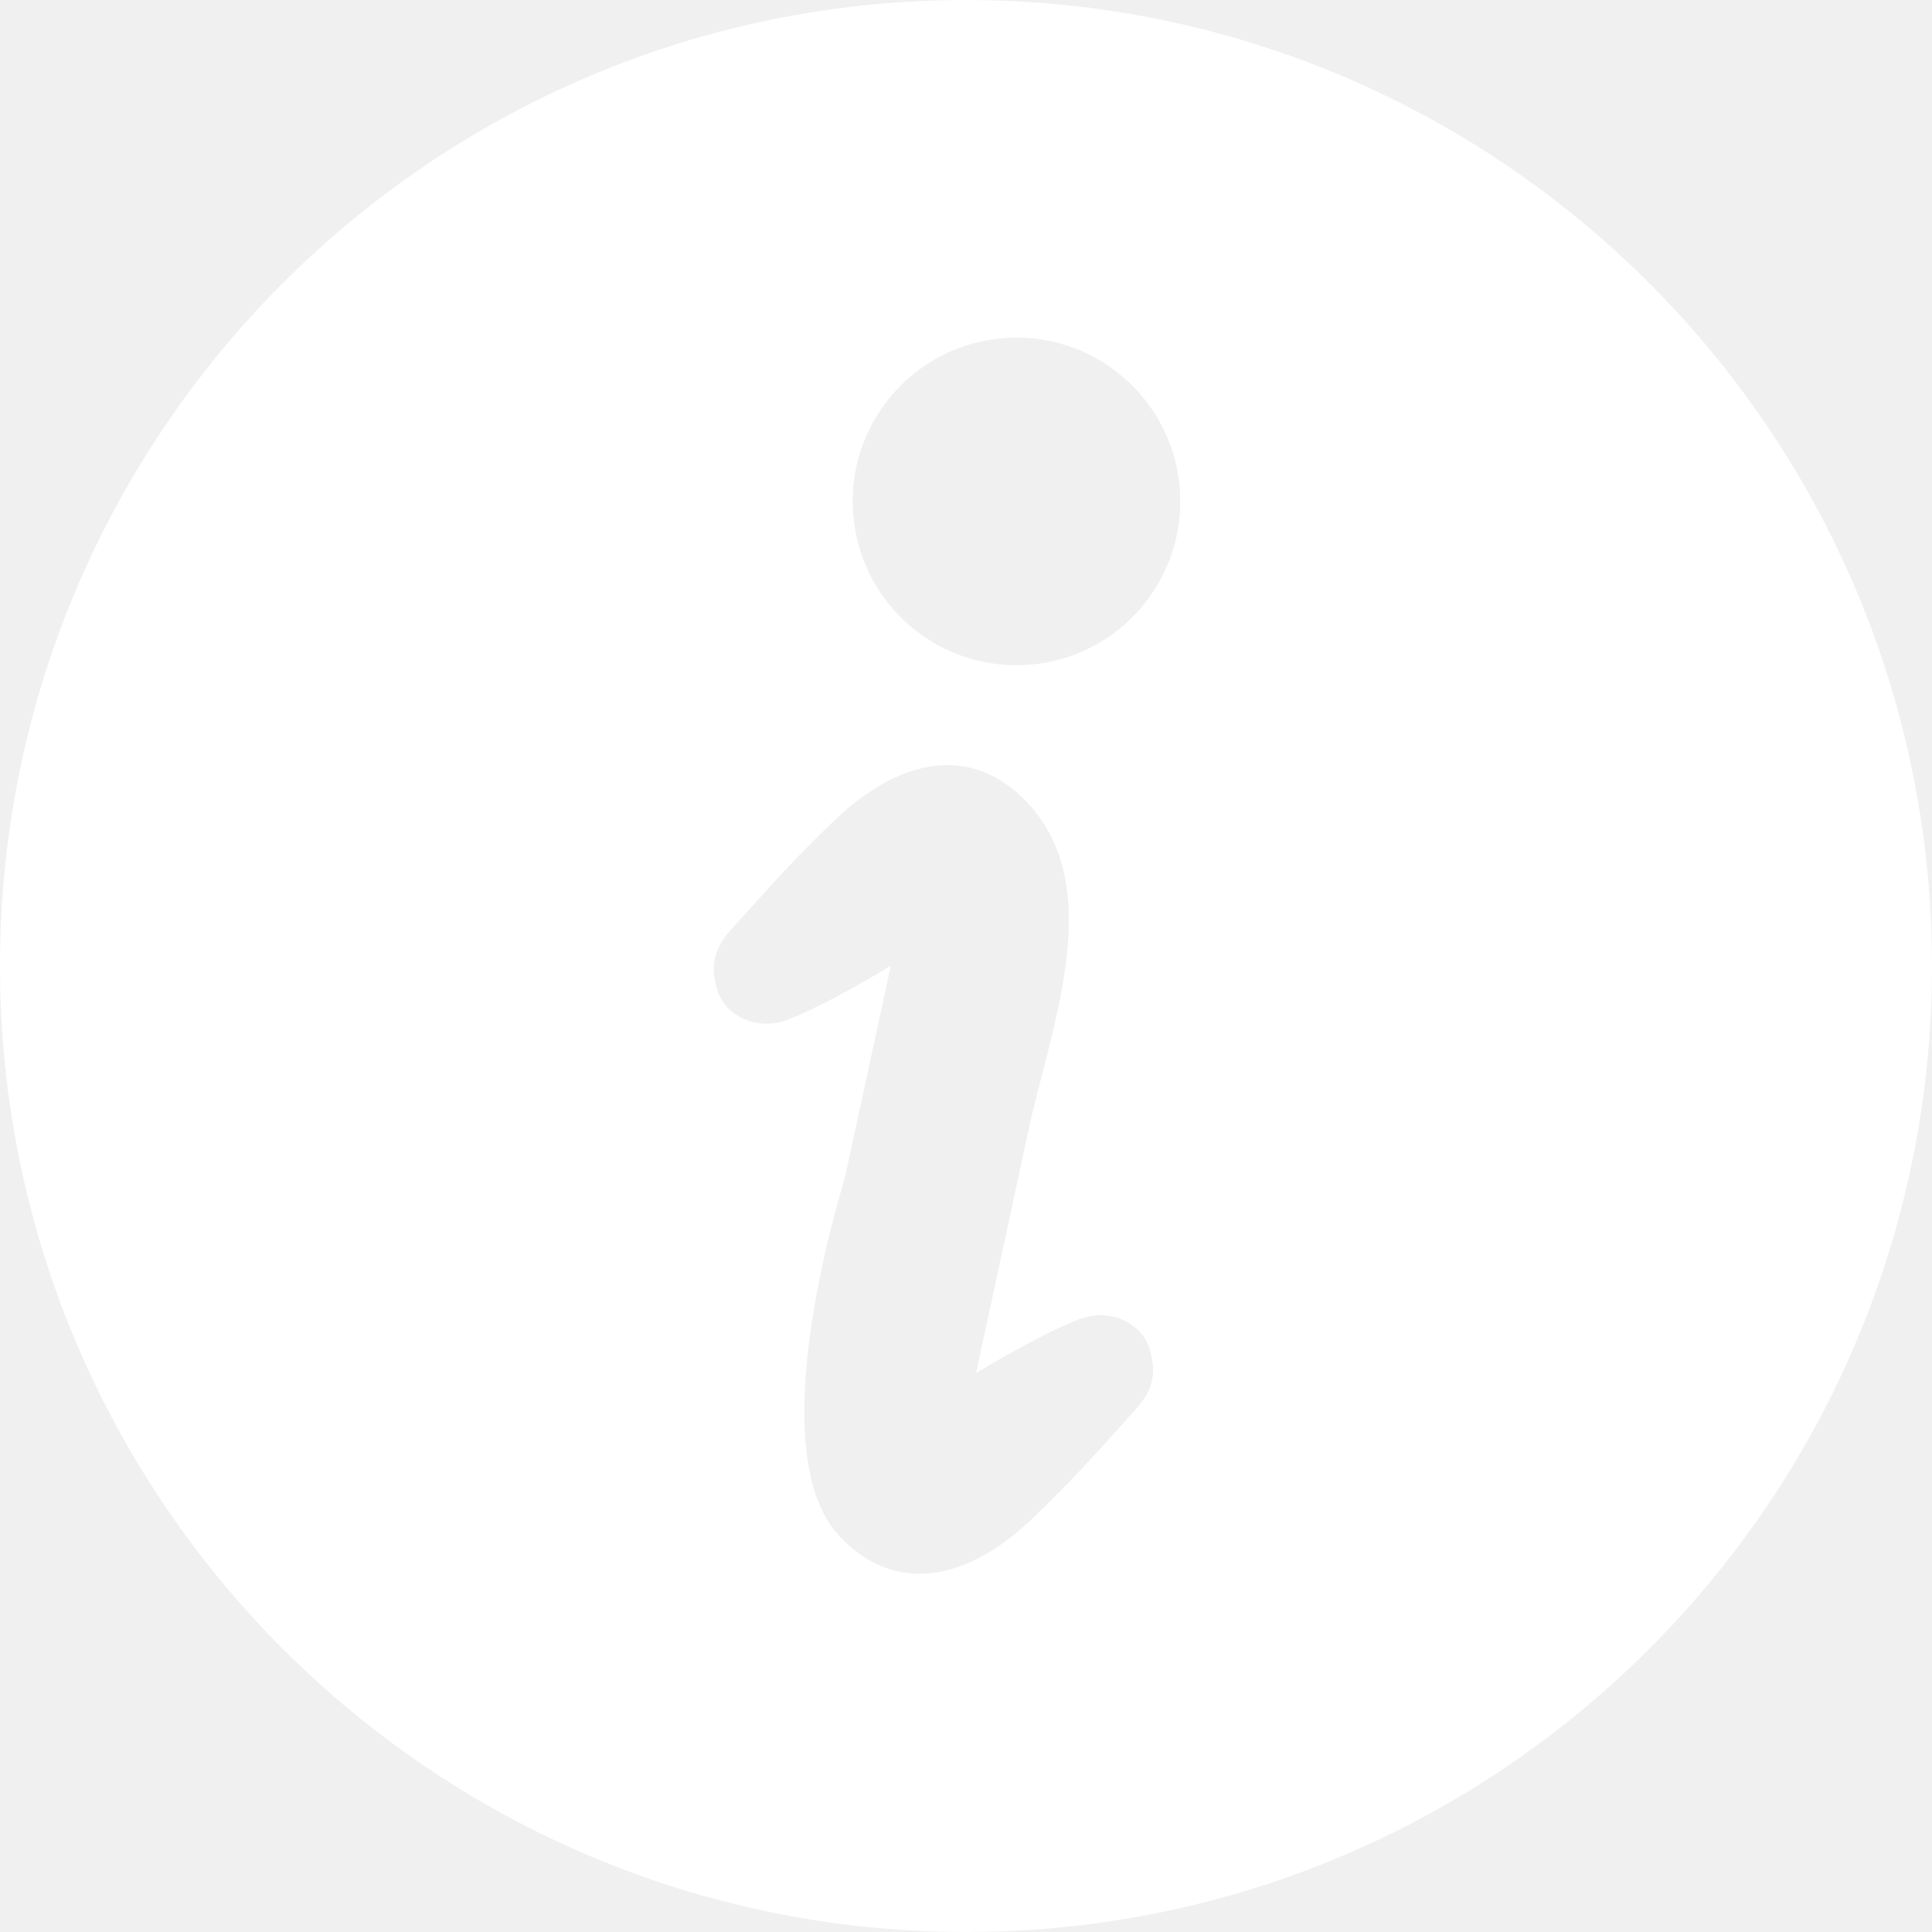
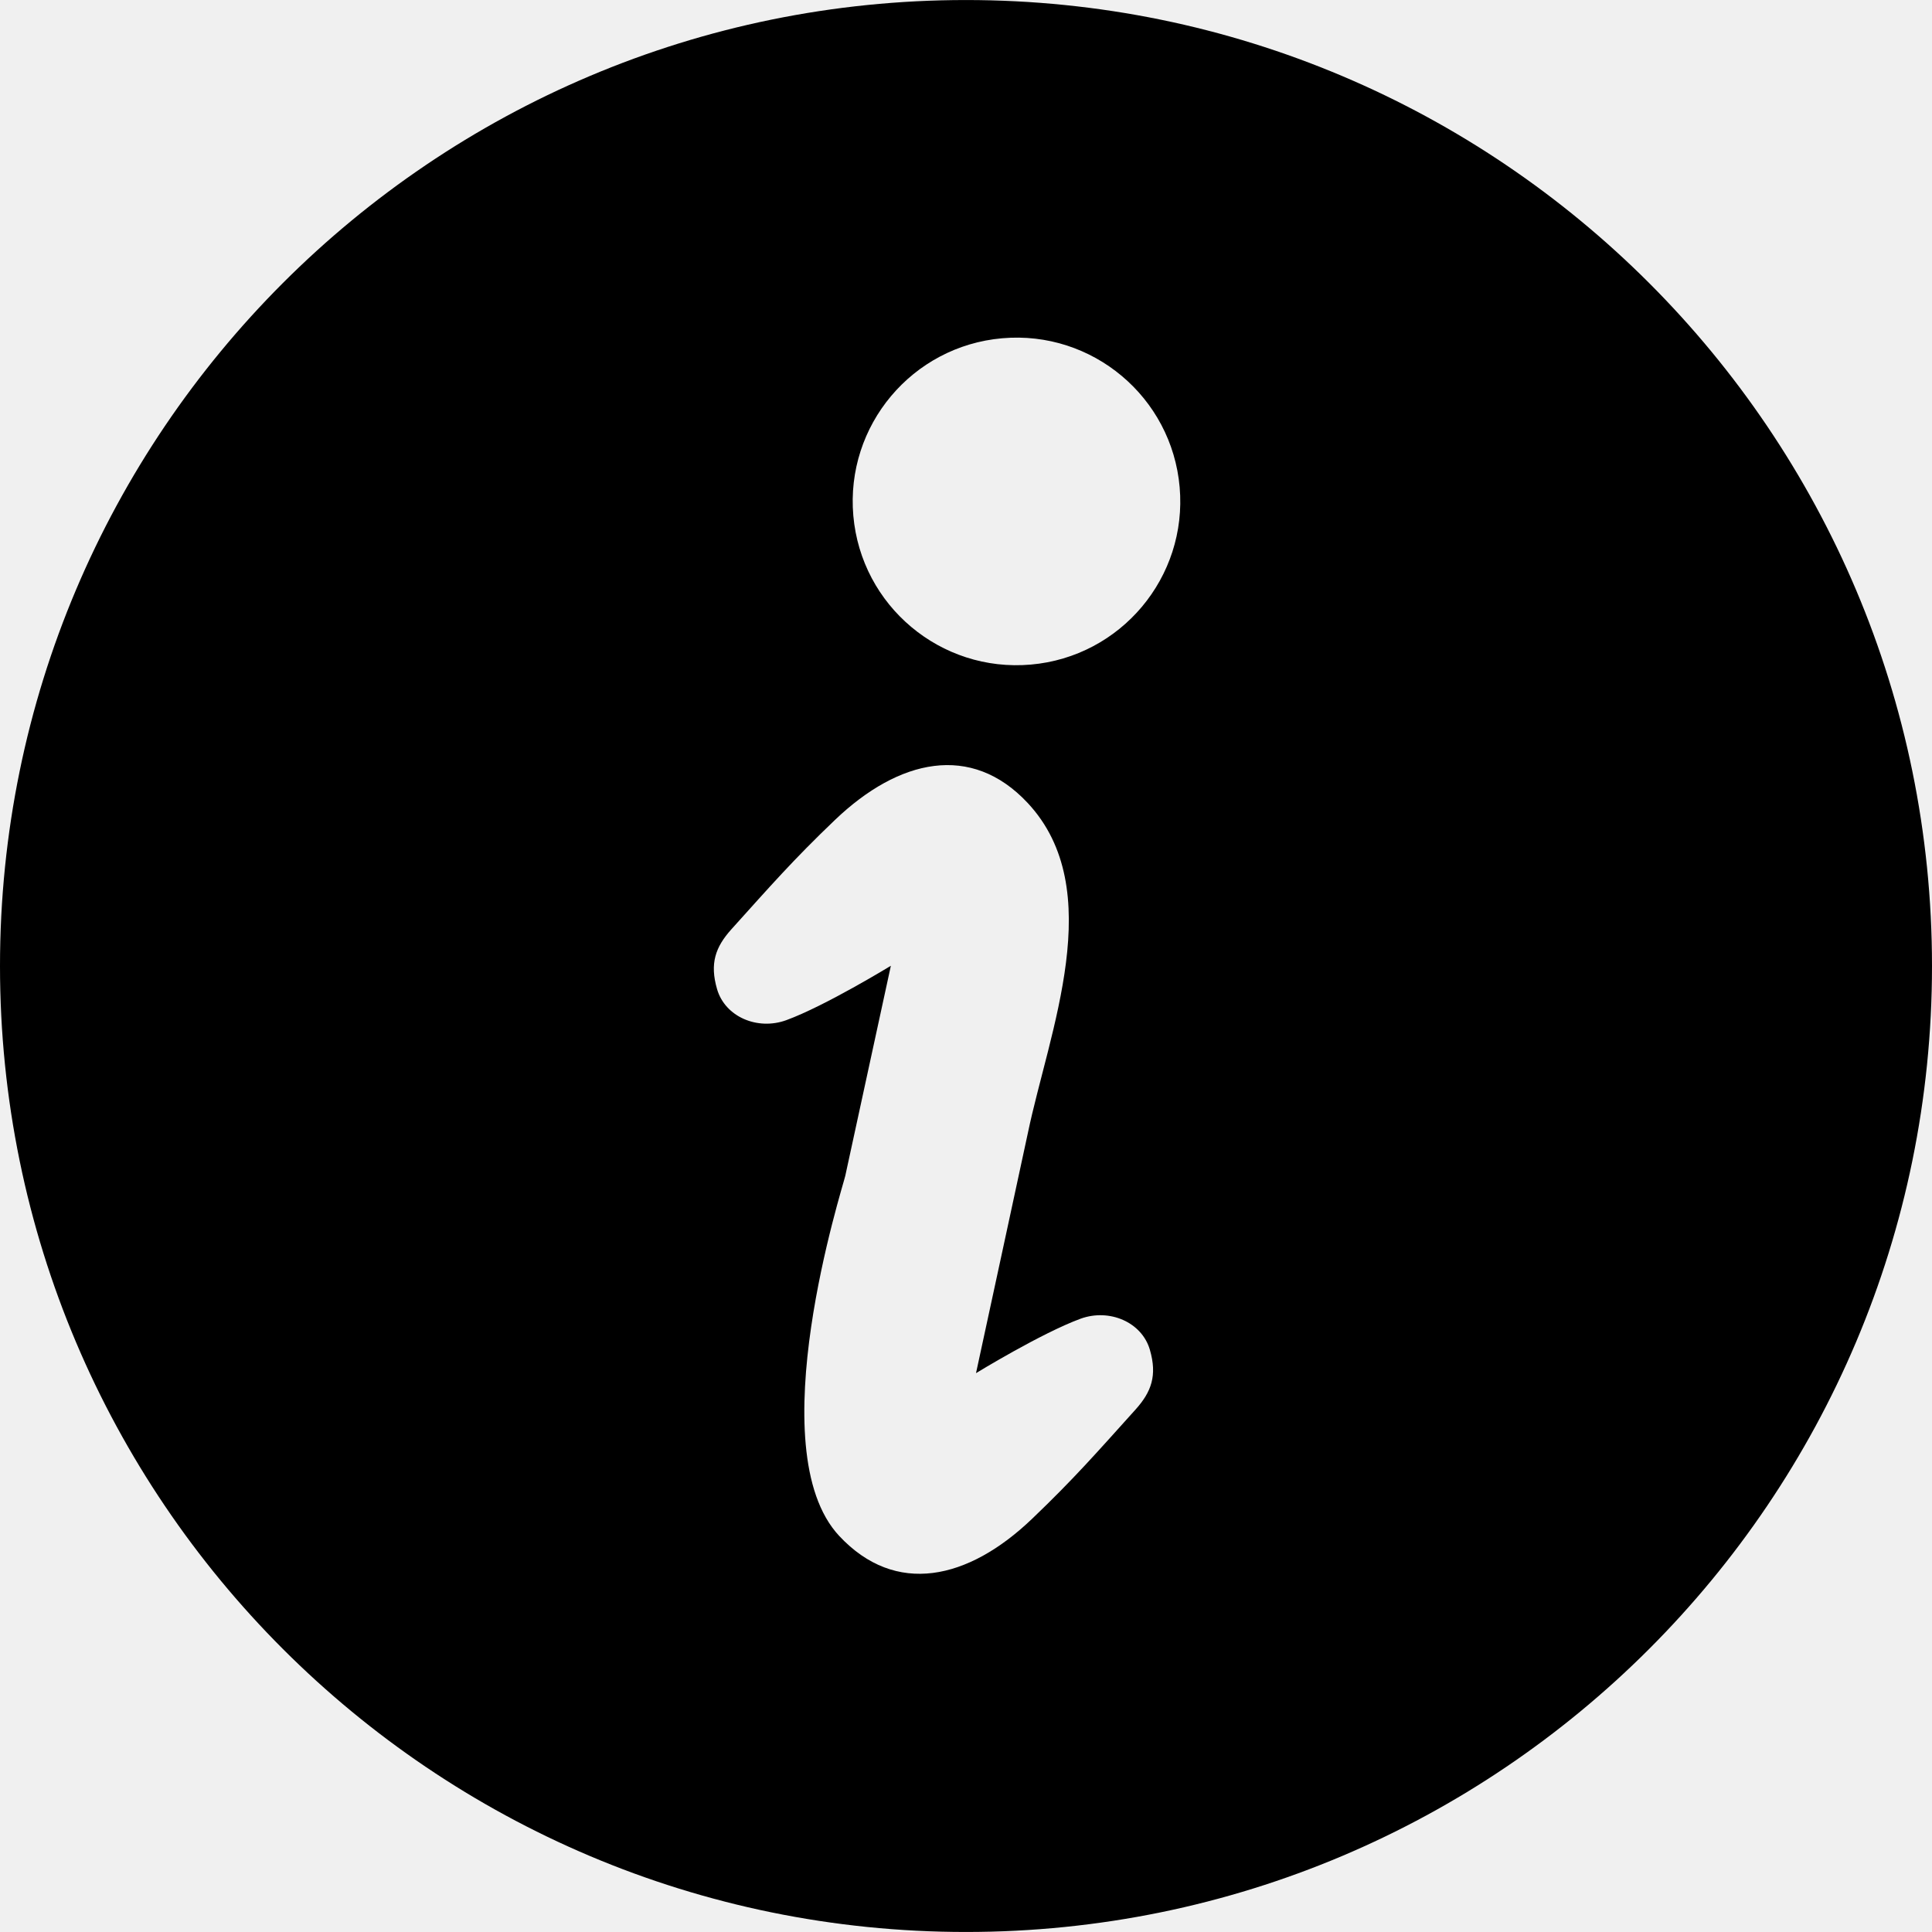
- <svg xmlns="http://www.w3.org/2000/svg" version="1.1" id="_x32_" viewBox="0 0 512 512" xml:space="preserve">
-   <style type="text/css">
- 	.st0{fill:#FFFFFF;}
- </style>
+ <svg xmlns="http://www.w3.org/2000/svg" version="1.1" viewBox="0 0 512 512" xml:space="preserve">
  <g>
-     <path class="st0" d="M255.992,0.008C114.626,0.008,0,114.626,0,256s114.626,255.992,255.992,255.992   C397.391,511.992,512,397.375,512,256S397.391,0.008,255.992,0.008z M300.942,373.528c-10.355,11.492-16.29,18.322-27.467,29.007   c-16.918,16.177-36.128,20.484-51.063,4.516c-21.467-22.959,1.048-92.804,1.597-95.449c4.032-18.564,12.08-55.667,12.08-55.667   s-17.387,10.644-27.709,14.419c-7.613,2.782-16.225-0.871-18.354-8.234c-1.984-6.822-0.404-11.161,3.774-15.822   c10.354-11.484,16.289-18.314,27.467-28.999c16.934-16.185,36.128-20.483,51.063-4.524c21.467,22.959,5.628,60.732,0.064,87.497   c-0.548,2.653-13.742,63.627-13.742,63.627s17.387-10.645,27.709-14.427c7.628-2.774,16.241,0.887,18.37,8.242   C306.716,364.537,305.12,368.875,300.942,373.528z M273.169,176.123c-23.886,2.096-44.934-15.564-47.031-39.467   c-2.08-23.878,15.58-44.934,39.467-47.014c23.87-2.097,44.934,15.58,47.015,39.458   C314.716,152.979,297.039,174.043,273.169,176.123z" />
+     <path d="M255.992,0.008C114.626,0.008,0,114.626,0,256s114.626,255.992,255.992,255.992    C397.391,511.992,512,397.375,512,256S397.391,0.008,255.992,0.008z M300.942,373.528c-10.355,11.492-16.29,18.322-27.467,29.007    c-16.918,16.177-36.128,20.484-51.063,4.516c-21.467-22.959,1.048-92.804,1.597-95.449c4.032-18.564,12.08-55.667,12.08-55.667    s-17.387,10.644-27.709,14.419c-7.613,2.782-16.225-0.871-18.354-8.234c-1.984-6.822-0.404-11.161,3.774-15.822    c10.354-11.484,16.289-18.314,27.467-28.999c16.934-16.185,36.128-20.483,51.063-4.524c21.467,22.959,5.628,60.732,0.064,87.497    c-0.548,2.653-13.742,63.627-13.742,63.627s17.387-10.645,27.709-14.427c7.628-2.774,16.241,0.887,18.37,8.242    C306.716,364.537,305.12,368.875,300.942,373.528z M273.169,176.123c-23.886,2.096-44.934-15.564-47.031-39.467    c-2.08-23.878,15.58-44.934,39.467-47.014c23.87-2.097,44.934,15.58,47.015,39.458    C314.716,152.979,297.039,174.043,273.169,176.123z" fill="currentColor" />
  </g>
</svg>
